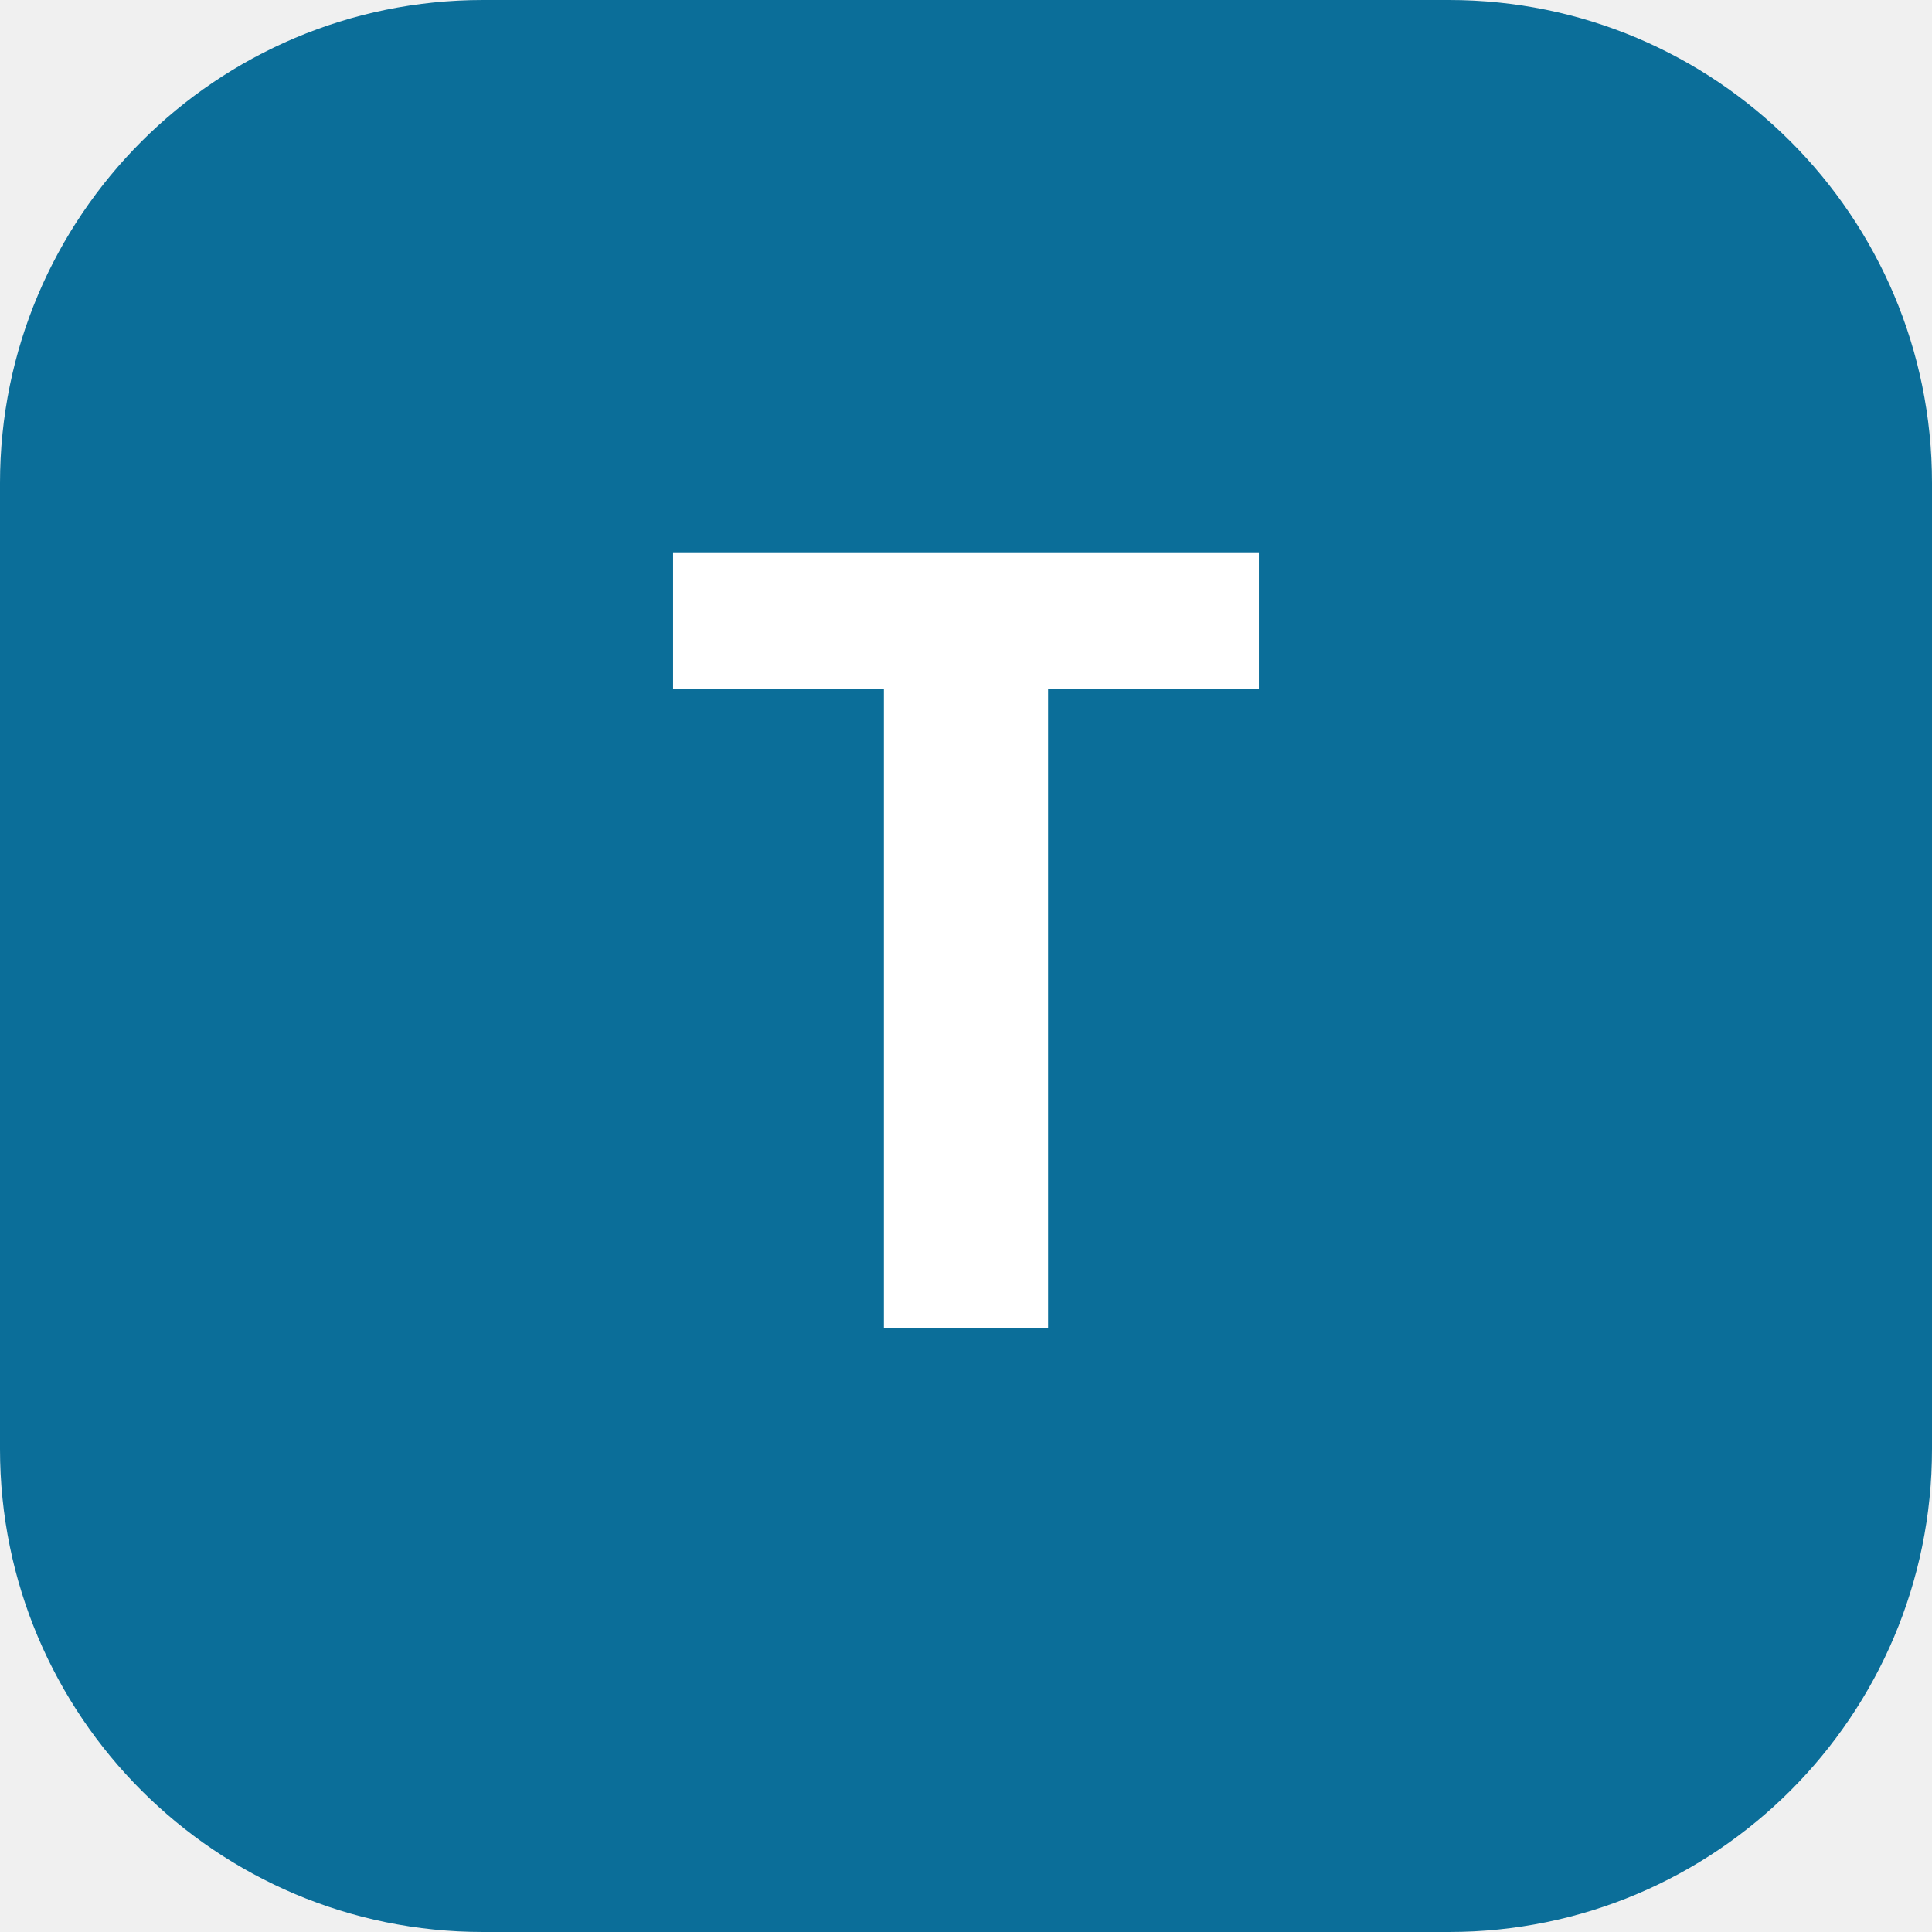
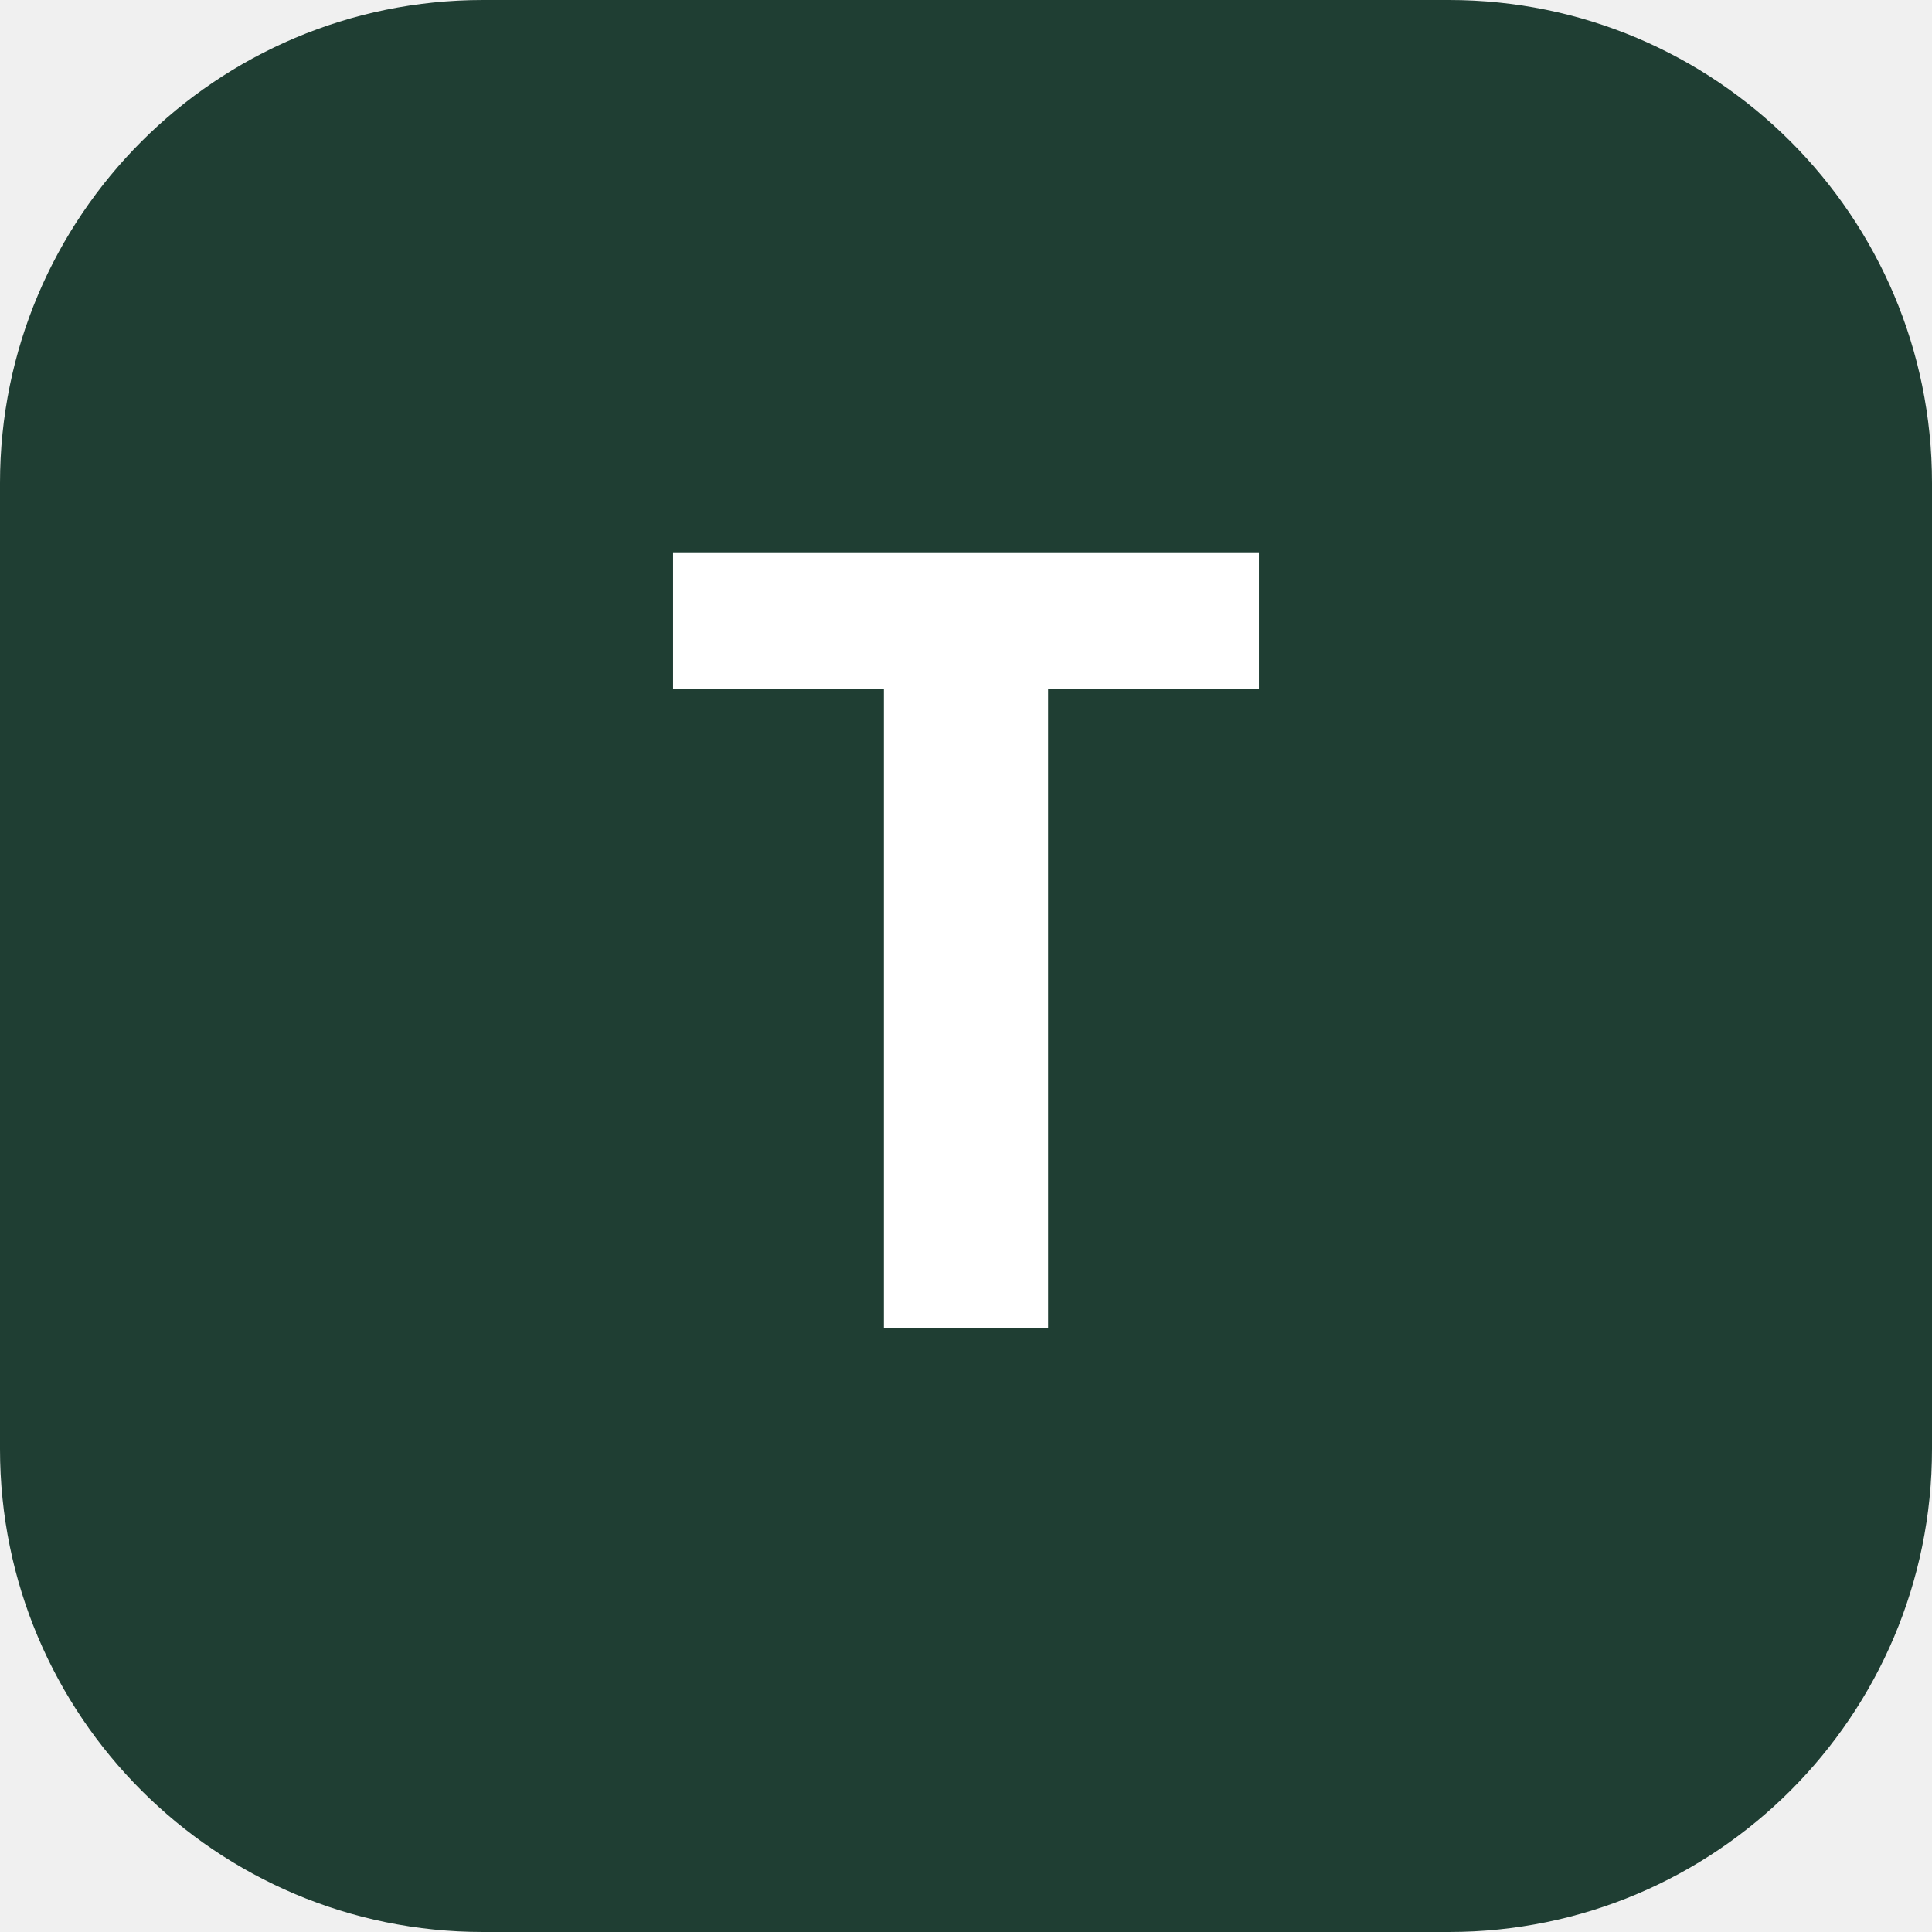
<svg xmlns="http://www.w3.org/2000/svg" viewBox="0 0 64 64">
-   <rect width="64" height="64" rx="16" fill="#0B6E99" />
+   <rect width="64" height="64" rx="16" fill="#1F3E33" />
  <text x="32" y="44" font-family="system-ui, sans-serif" font-size="36" font-weight="700" fill="#fff" text-anchor="middle">T</text>
</svg>
